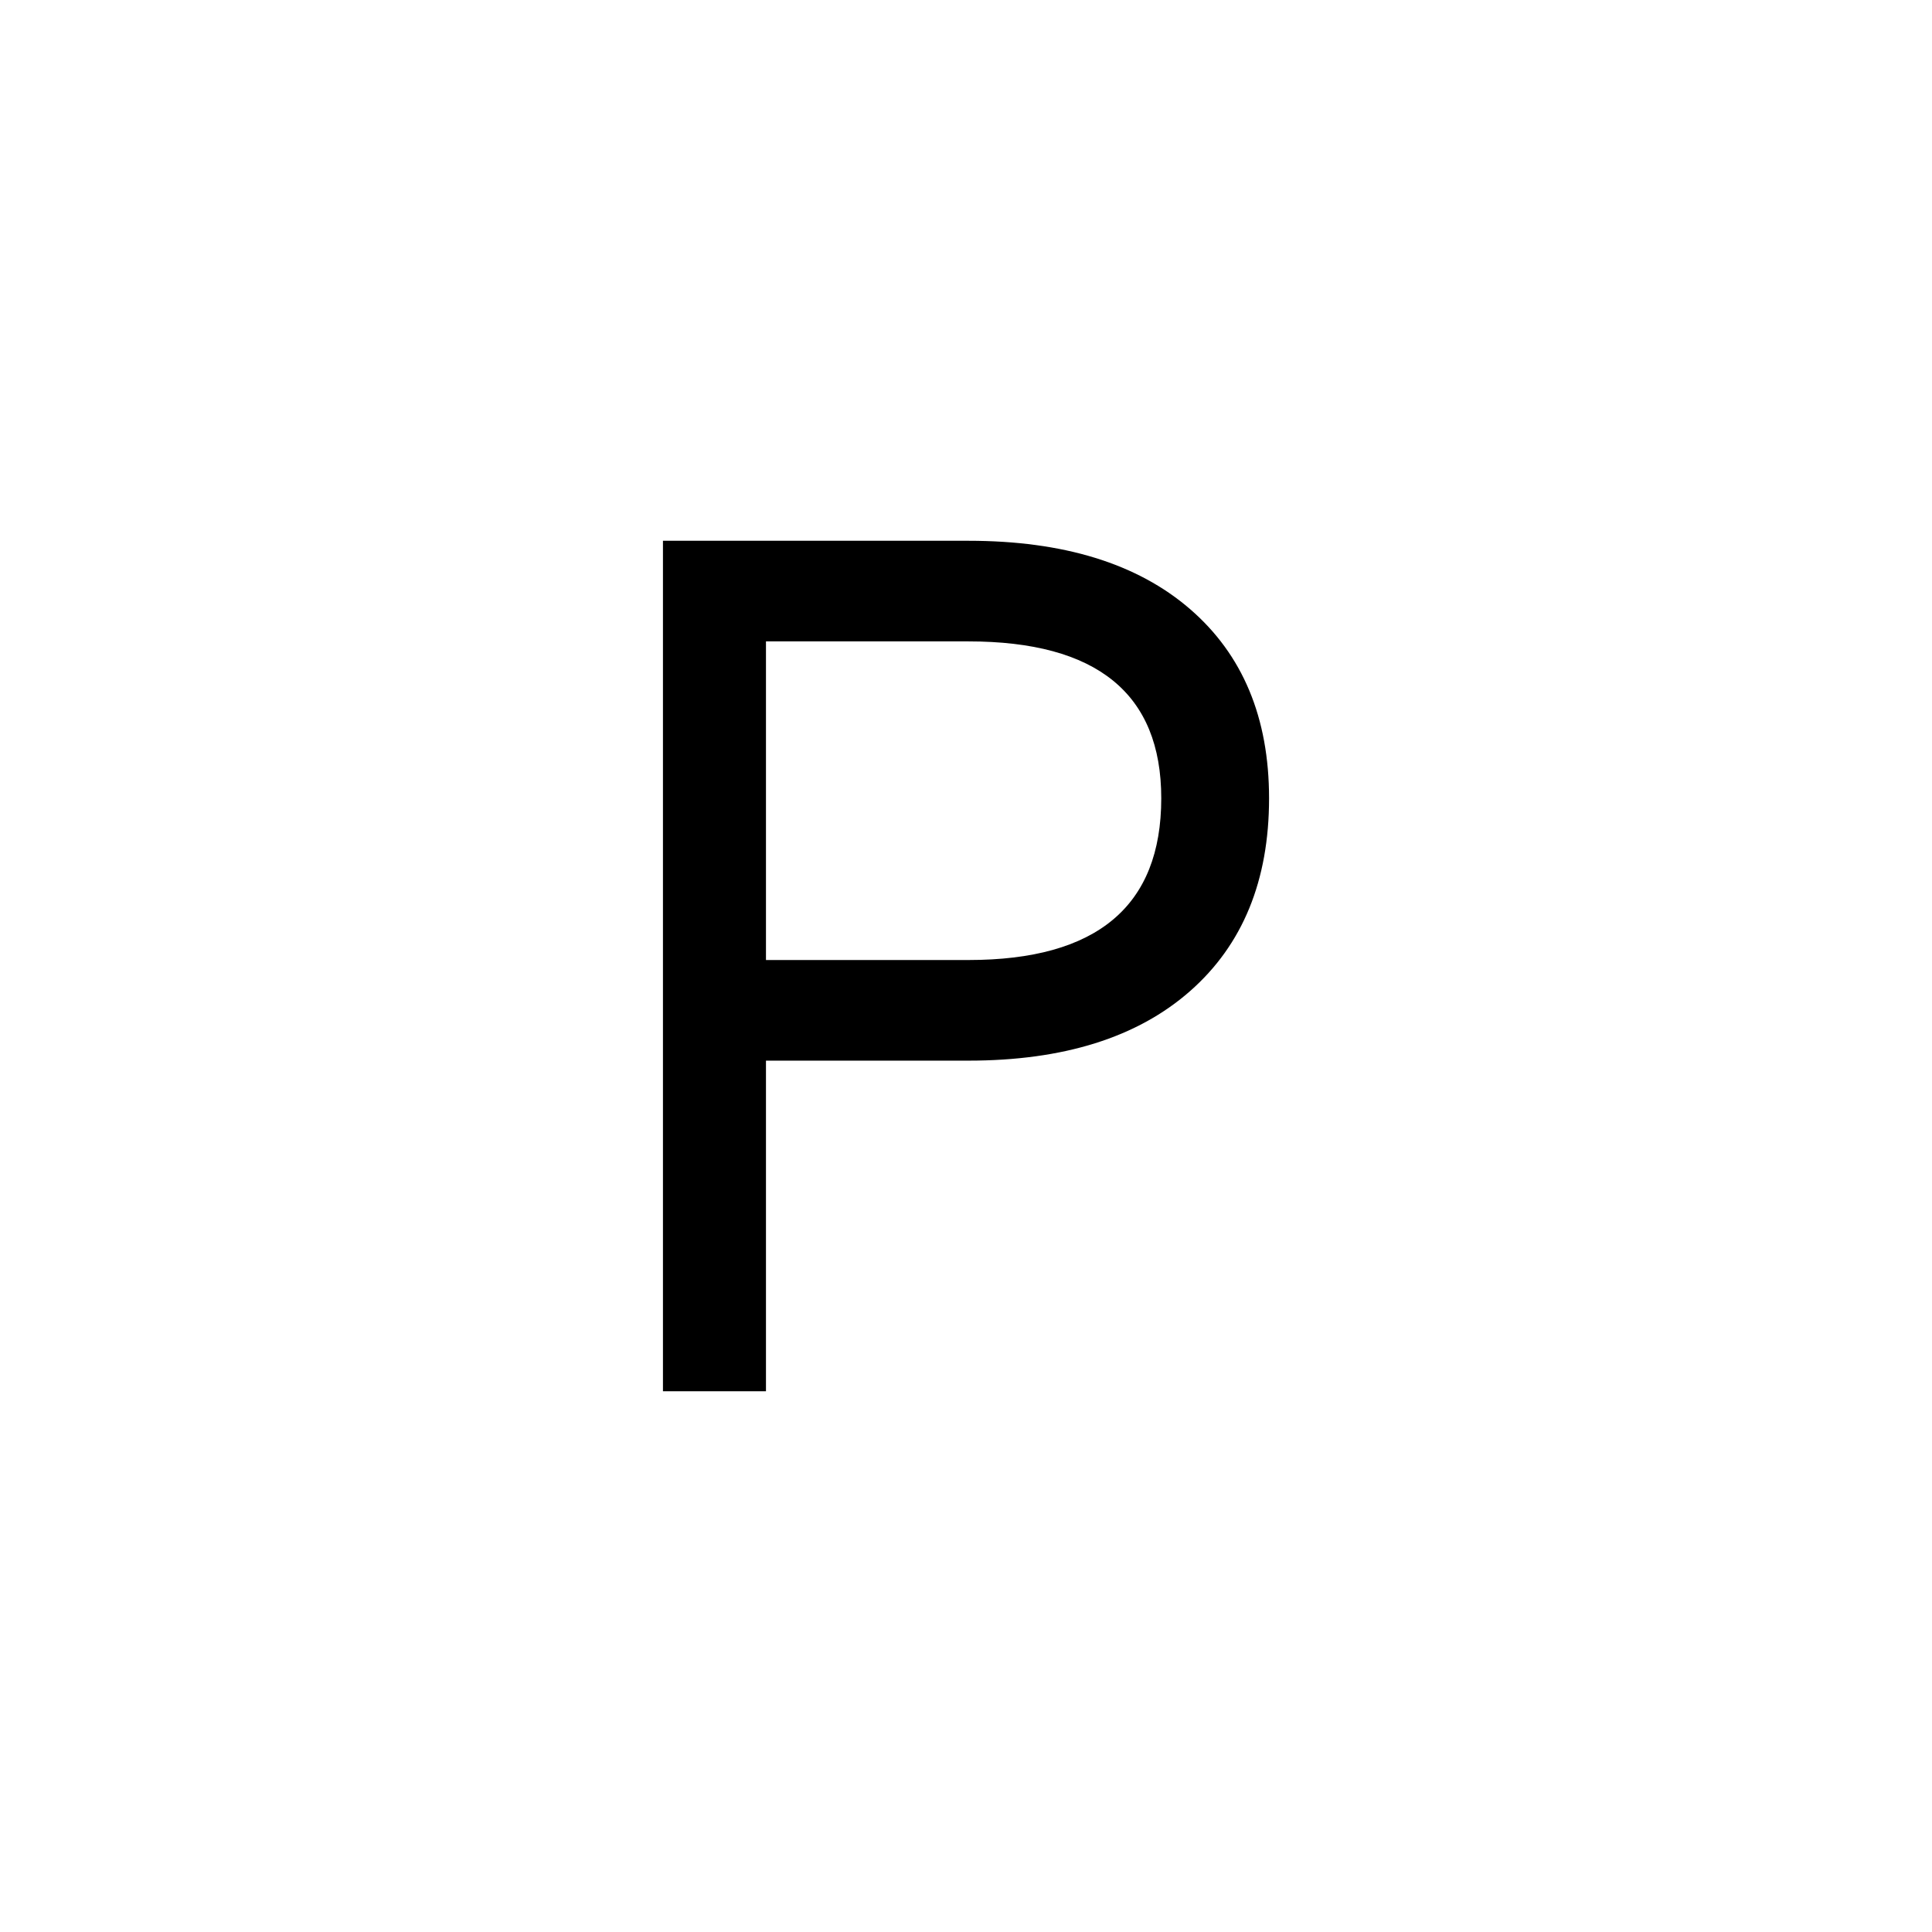
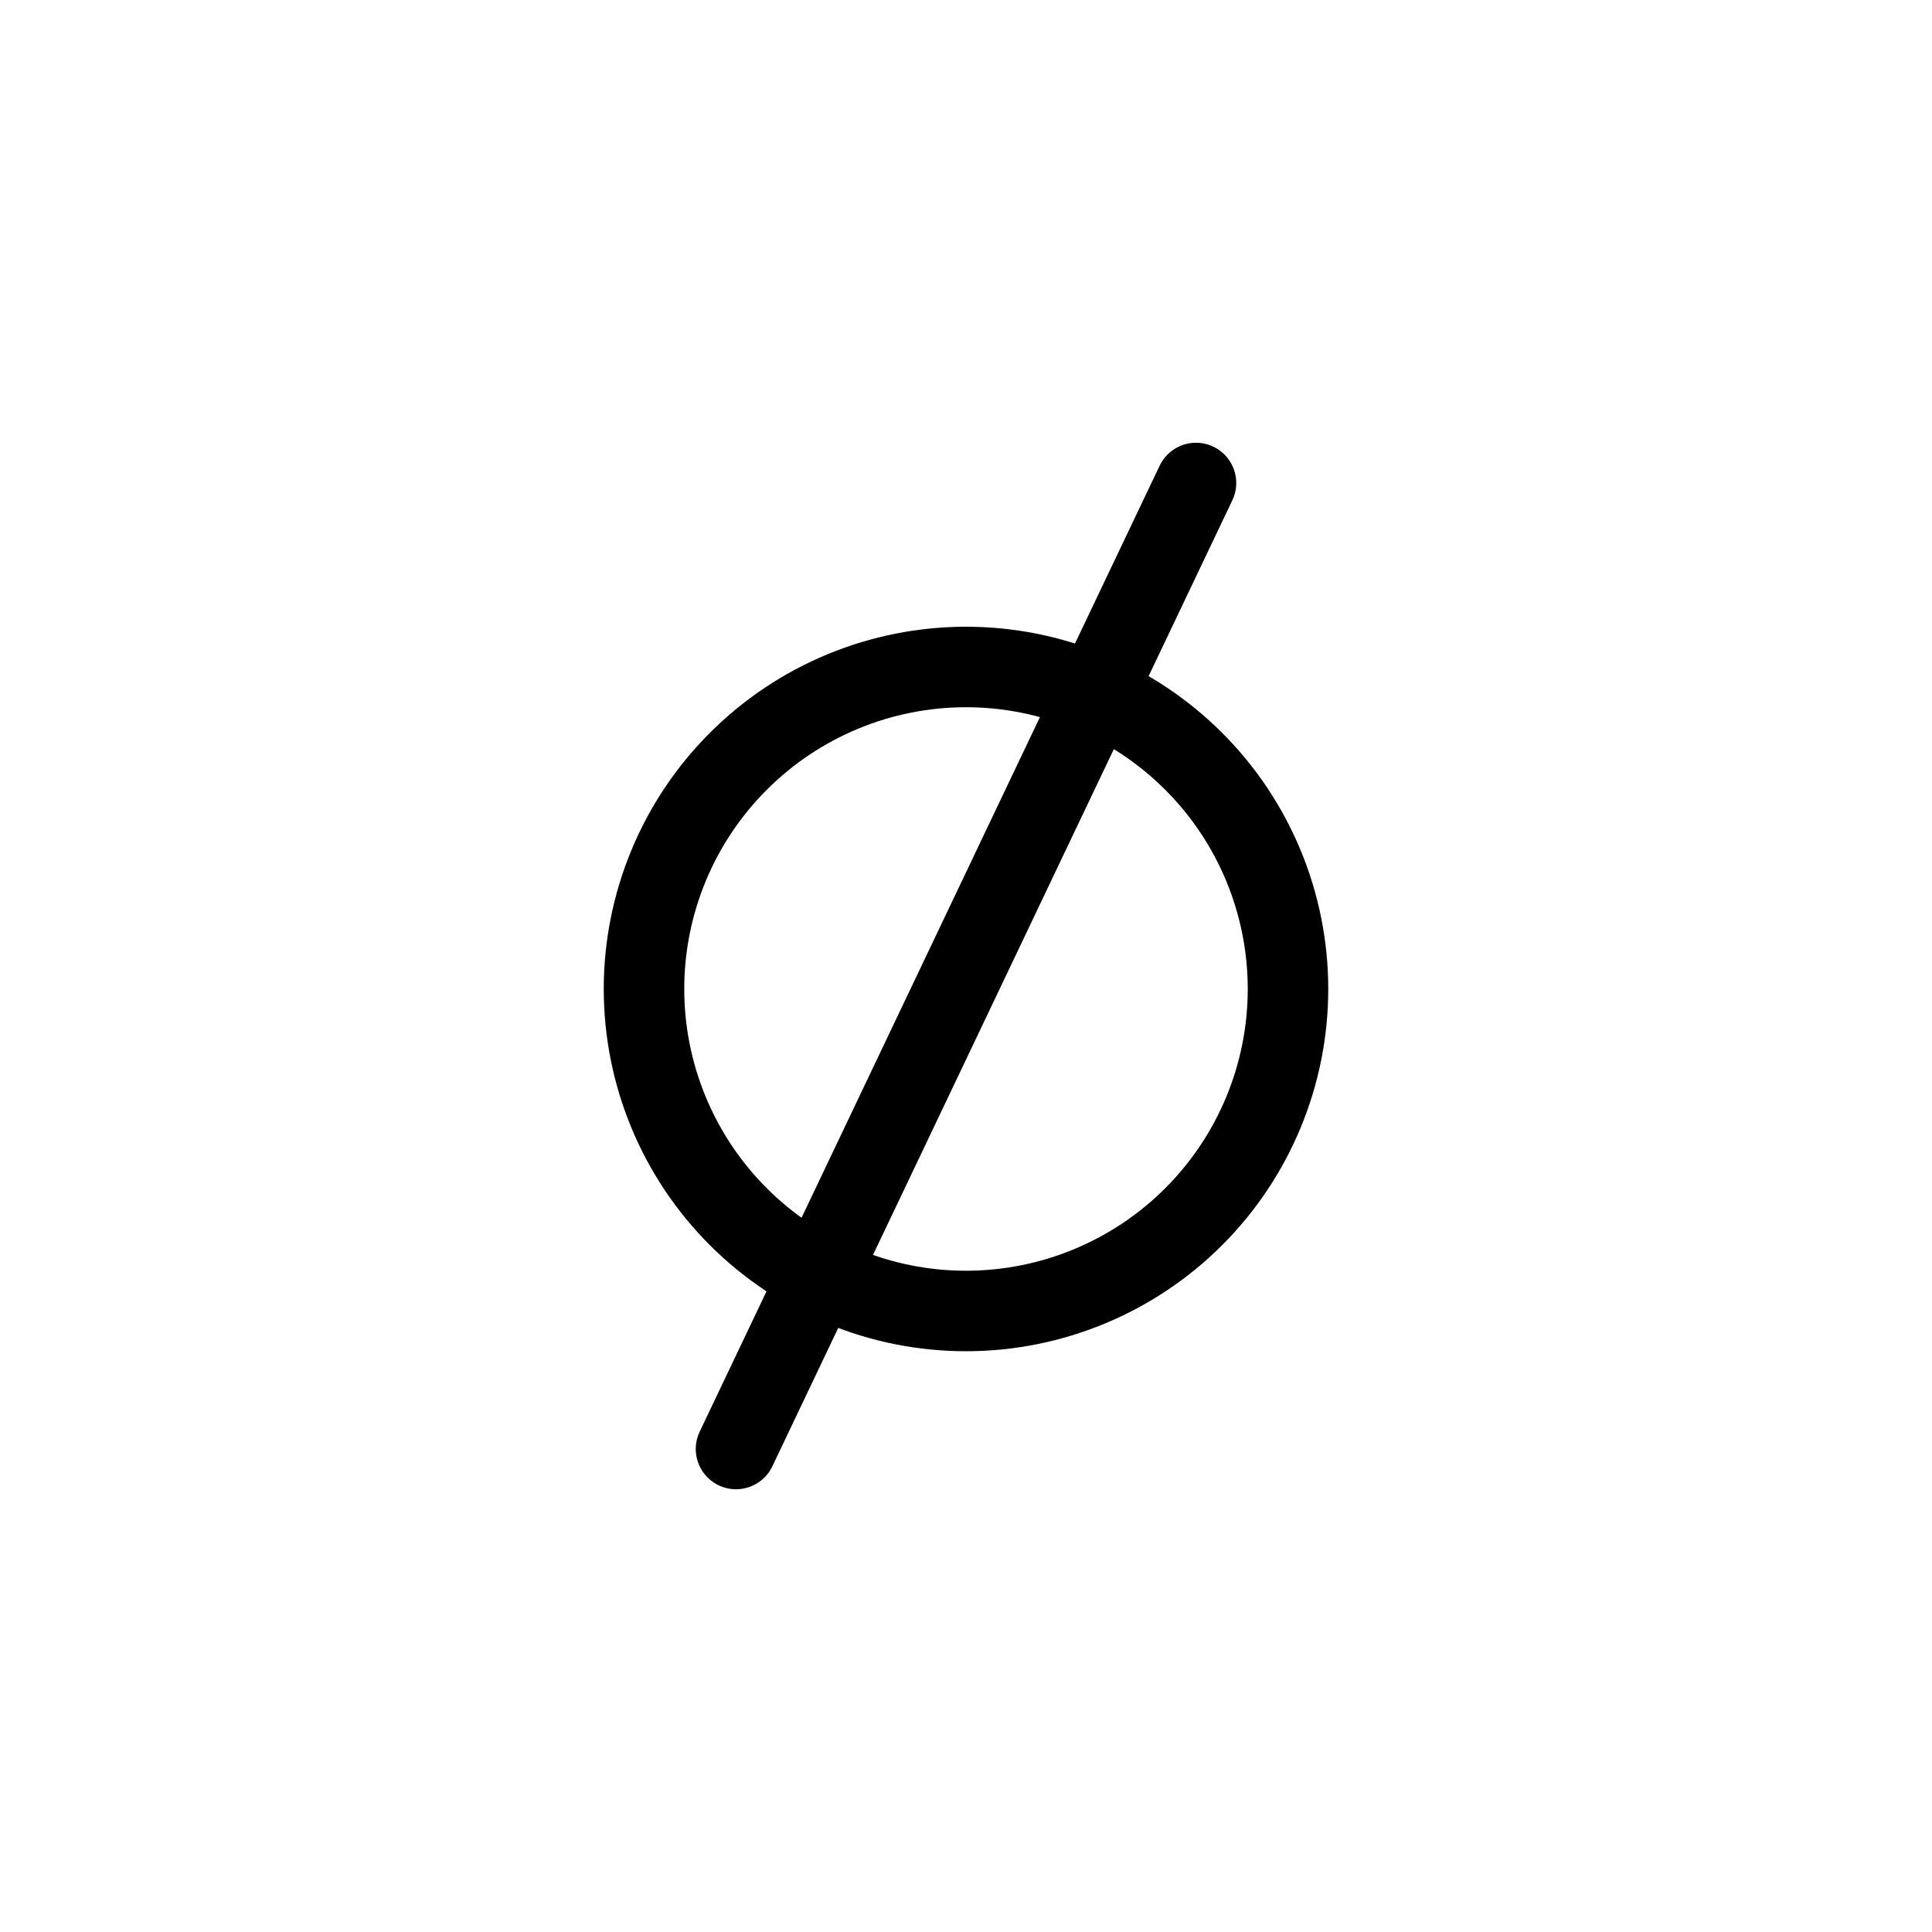
- <svg xmlns="http://www.w3.org/2000/svg" viewBox="0 0 48 48">
-   <g transform="translate(13.733 34.565) scale(0.02976 -0.02976)">
-     <path d="M92 0V710H347Q466 710 532.0 653.0Q598 596 598 495Q598 392 532.0 334.0Q466 276 347 276H178V0ZM178 360H347Q508 360 508 495Q508 626 347 626H178Z" fill="currentColor" />
-   </g>
+ <svg xmlns="http://www.w3.org/2000/svg" viewBox="0 0 48 48" fill="none">
+   <path d="M18.286 36L29.714 12M16 24.571C16 25.622 16.207 26.662 16.609 27.633C17.011 28.604 17.6 29.485 18.343 30.228C19.086 30.971 19.968 31.56 20.939 31.962C21.909 32.364 22.949 32.571 24 32.571C25.051 32.571 26.091 32.364 27.061 31.962C28.032 31.56 28.914 30.971 29.657 30.228C30.4 29.485 30.989 28.604 31.391 27.633C31.793 26.662 32 25.622 32 24.571C32 23.521 31.793 22.481 31.391 21.51C30.989 20.539 30.4 19.657 29.657 18.915C28.914 18.172 28.032 17.582 27.061 17.18C26.091 16.778 25.051 16.571 24 16.571C22.949 16.571 21.909 16.778 20.939 17.18C19.968 17.582 19.086 18.172 18.343 18.915C17.6 19.657 17.011 20.539 16.609 21.51C16.207 22.481 16 23.521 16 24.571Z" stroke="currentColor" stroke-width="2" stroke-linecap="round" vector-effect="non-scaling-stroke" />
</svg>
